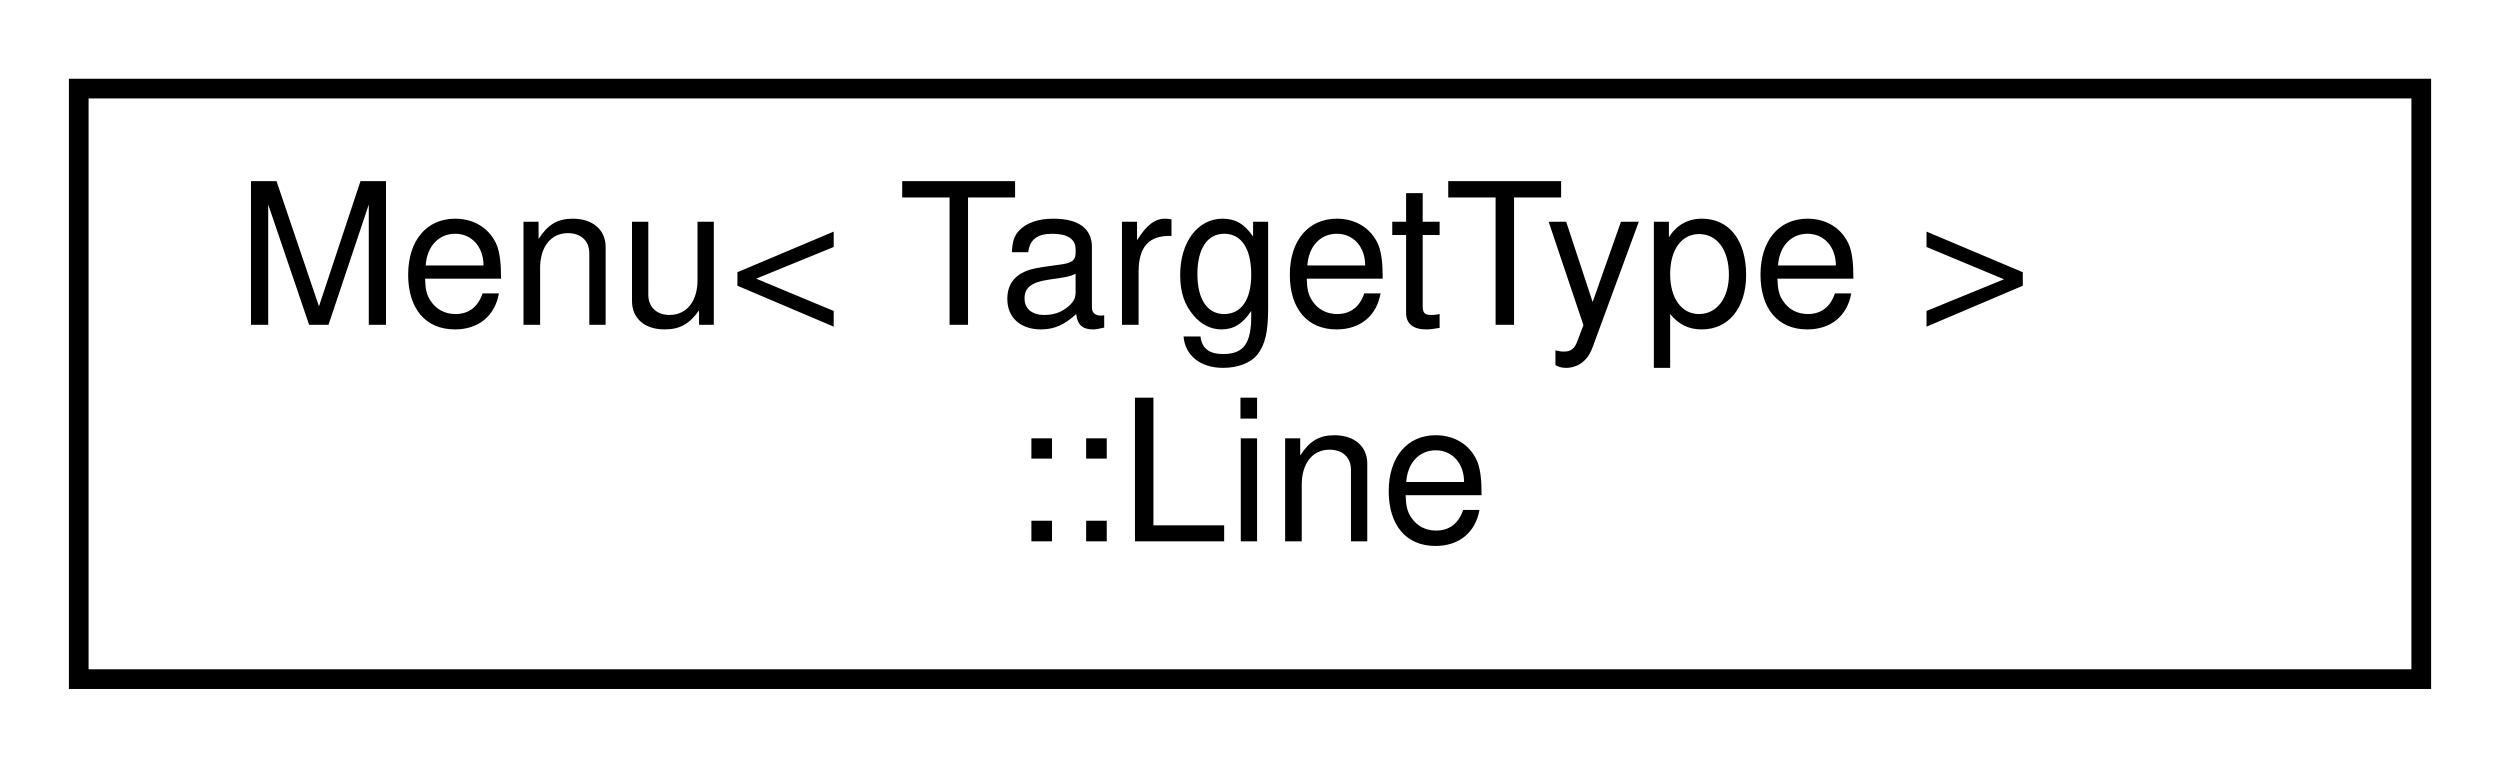
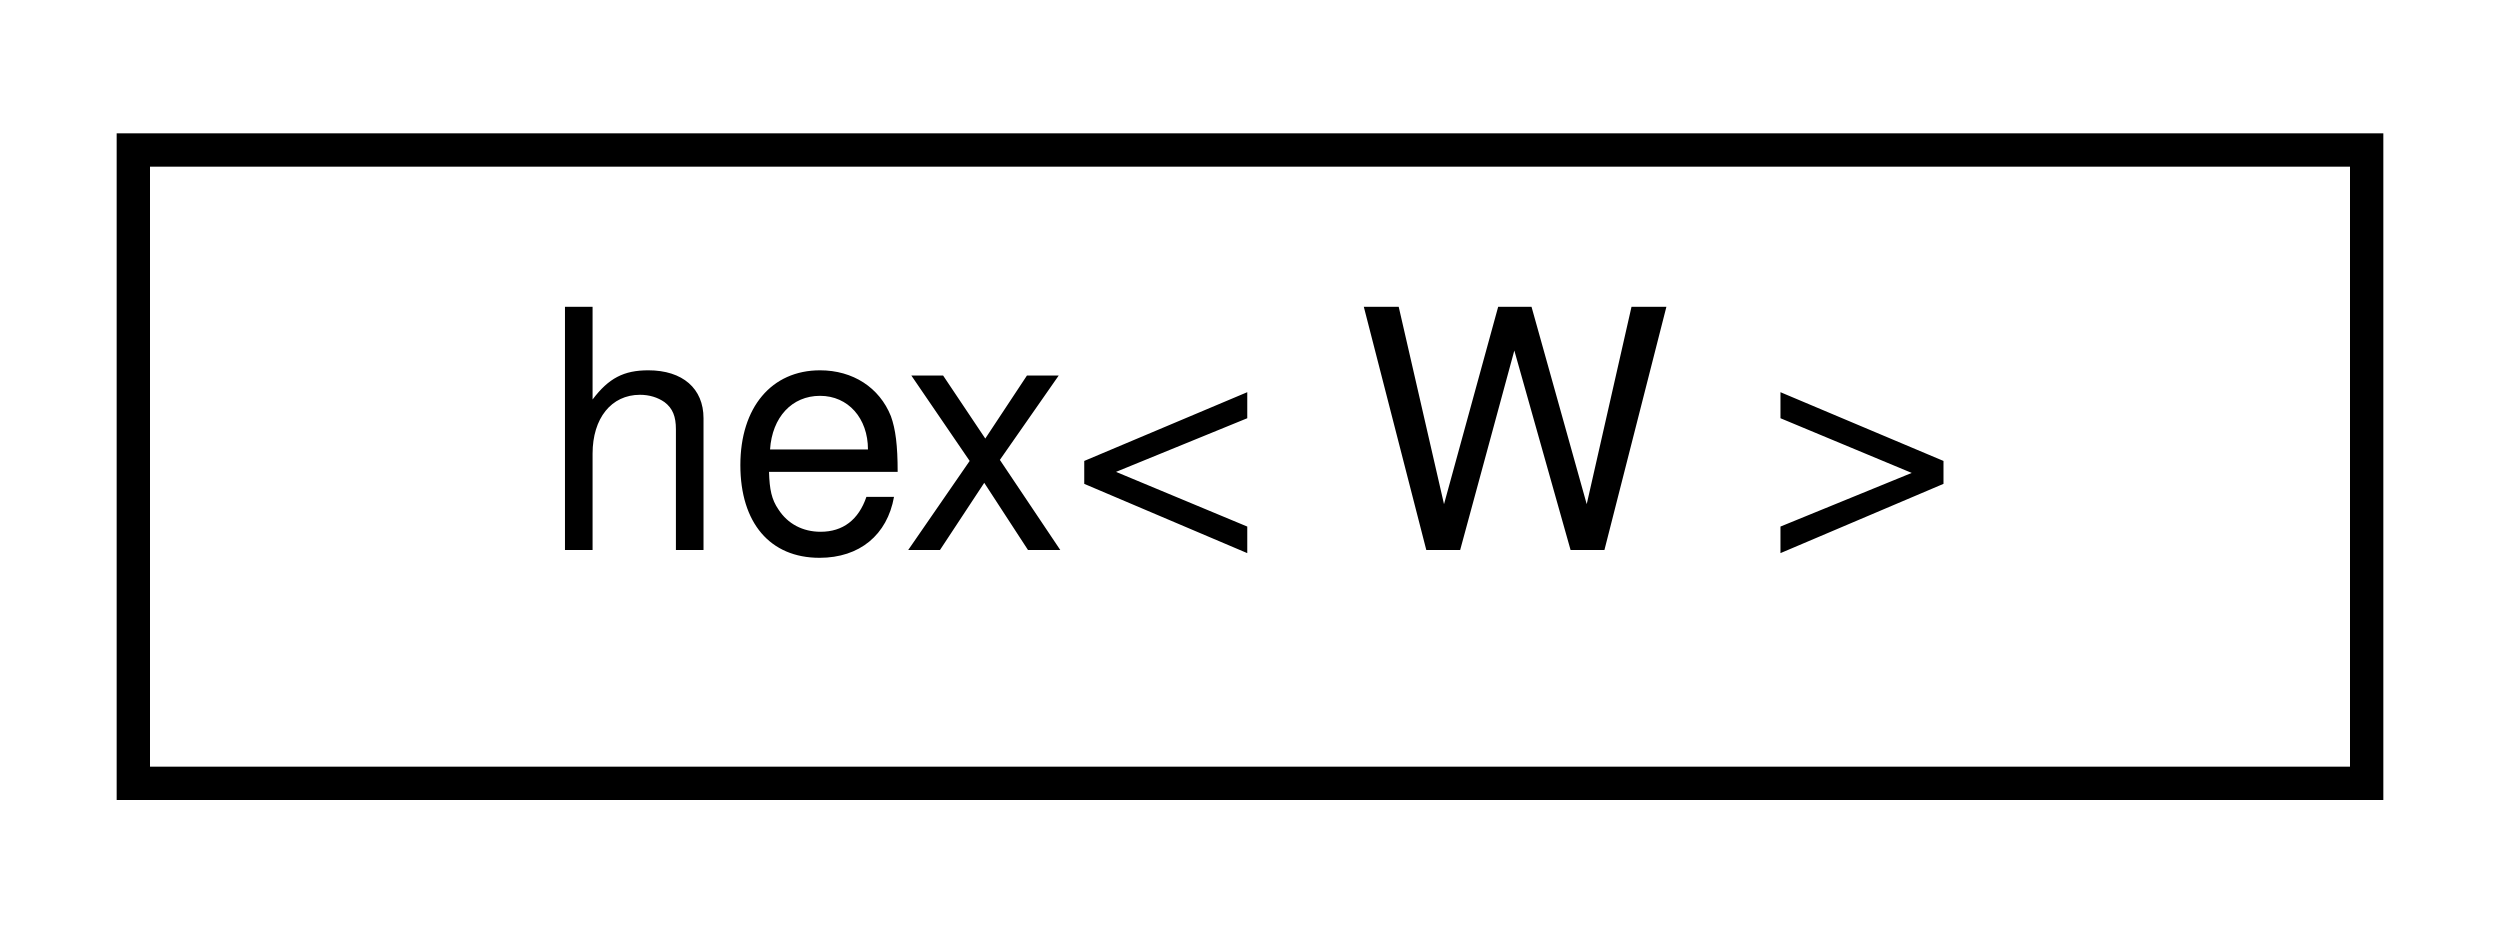
- <svg xmlns="http://www.w3.org/2000/svg" xmlns:xlink="http://www.w3.org/1999/xlink" width="127pt" height="39pt" viewBox="0.00 0.00 127.00 39.00">
-   <g id="graph0" class="graph" transform="scale(1 1) rotate(0) translate(4 35)">
+ <svg xmlns="http://www.w3.org/2000/svg" xmlns:xlink="http://www.w3.org/1999/xlink" width="75pt" height="28pt" viewBox="0.00 0.00 75.00 28.00">
+   <g id="graph0" class="graph" transform="scale(1 1) rotate(0) translate(4 24)">
    <g id="node1" class="node">
      <g id="a_node1">
-         <a xlink:href="classMenu_1_1Line.html" target="_top" xlink:title="A command in the menu.">
-           <polygon fill="none" stroke="black" points="0,-0.5 0,-30.5 119,-30.5 119,-0.5 0,-0.5" />
-           <text text-anchor="start" x="8" y="-18.5" font-family="Helvetica,sans-Serif" font-size="10.00">Menu&lt; TargetType &gt;</text>
-           <text text-anchor="middle" x="59.5" y="-7.5" font-family="Helvetica,sans-Serif" font-size="10.00">::Line</text>
+         <a xlink:href="structhex.html" target="_top" xlink:title=" ">
+           <polygon fill="none" stroke="black" points="0,-0.5 0,-19.5 67,-19.5 67,-0.5 0,-0.5" />
+           <text text-anchor="middle" x="33.5" y="-7.5" font-family="Helvetica,sans-Serif" font-size="10.00">hex&lt; W &gt;</text>
        </a>
      </g>
    </g>
  </g>
</svg>
